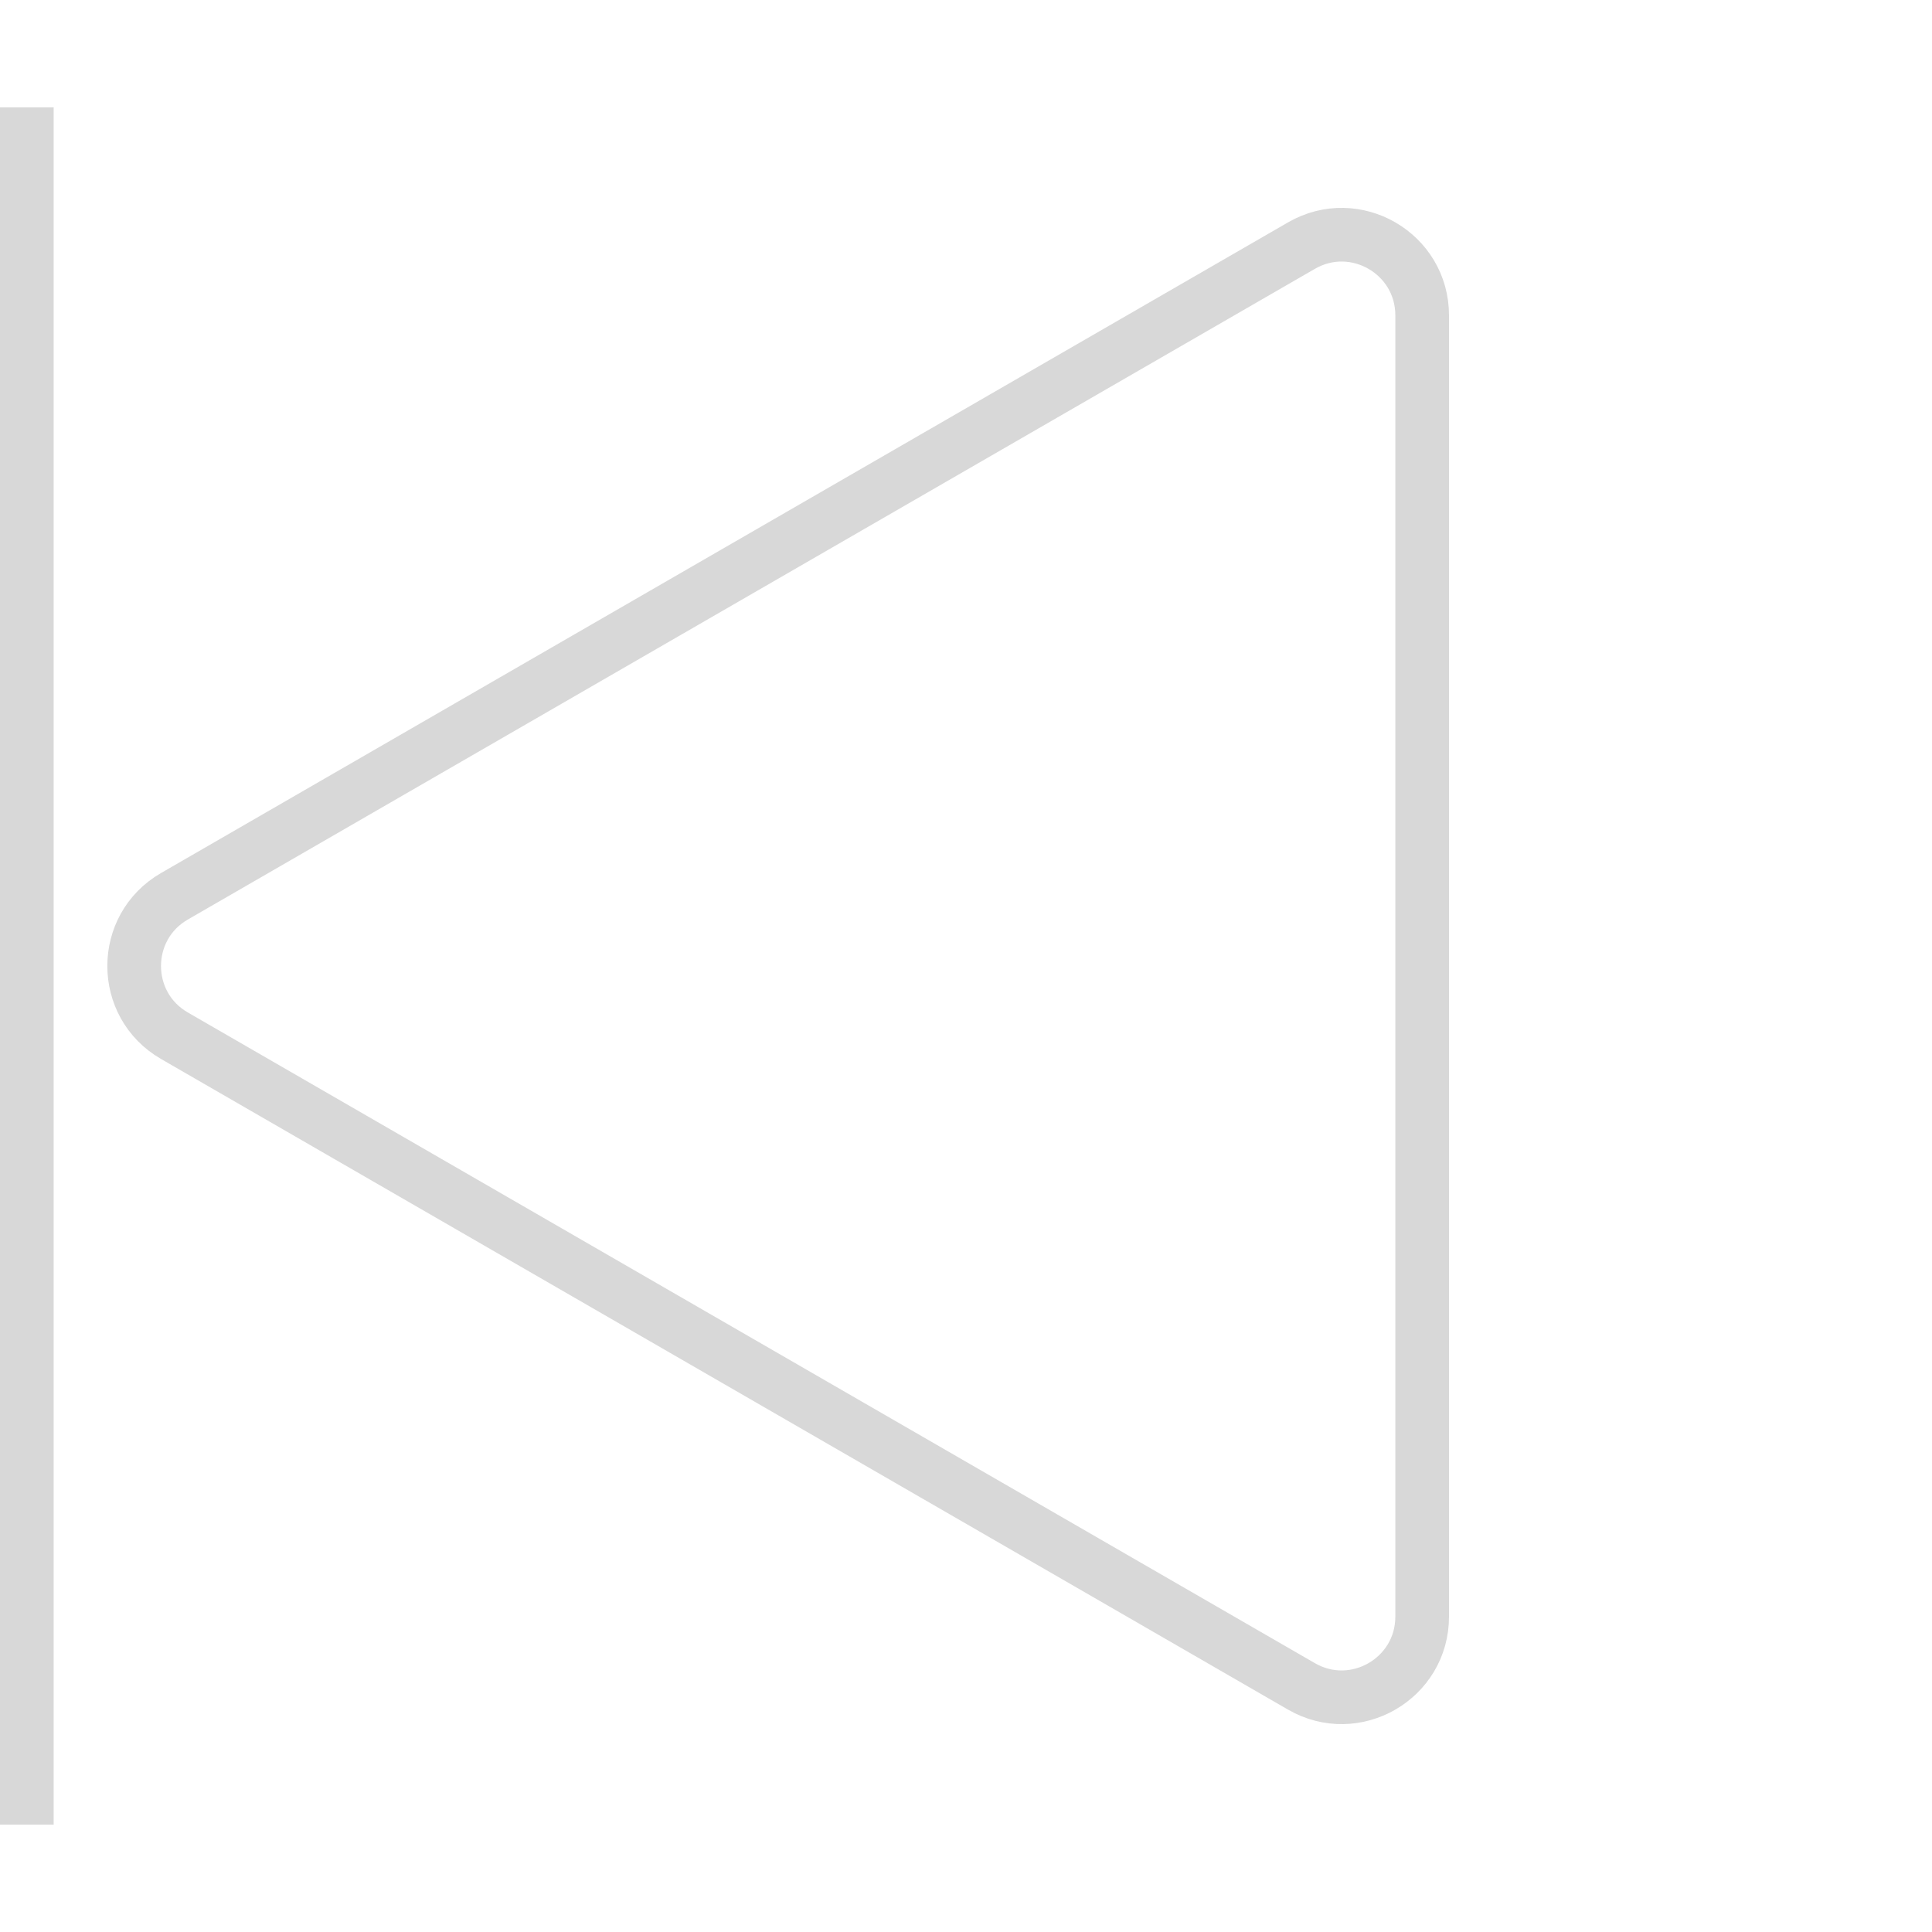
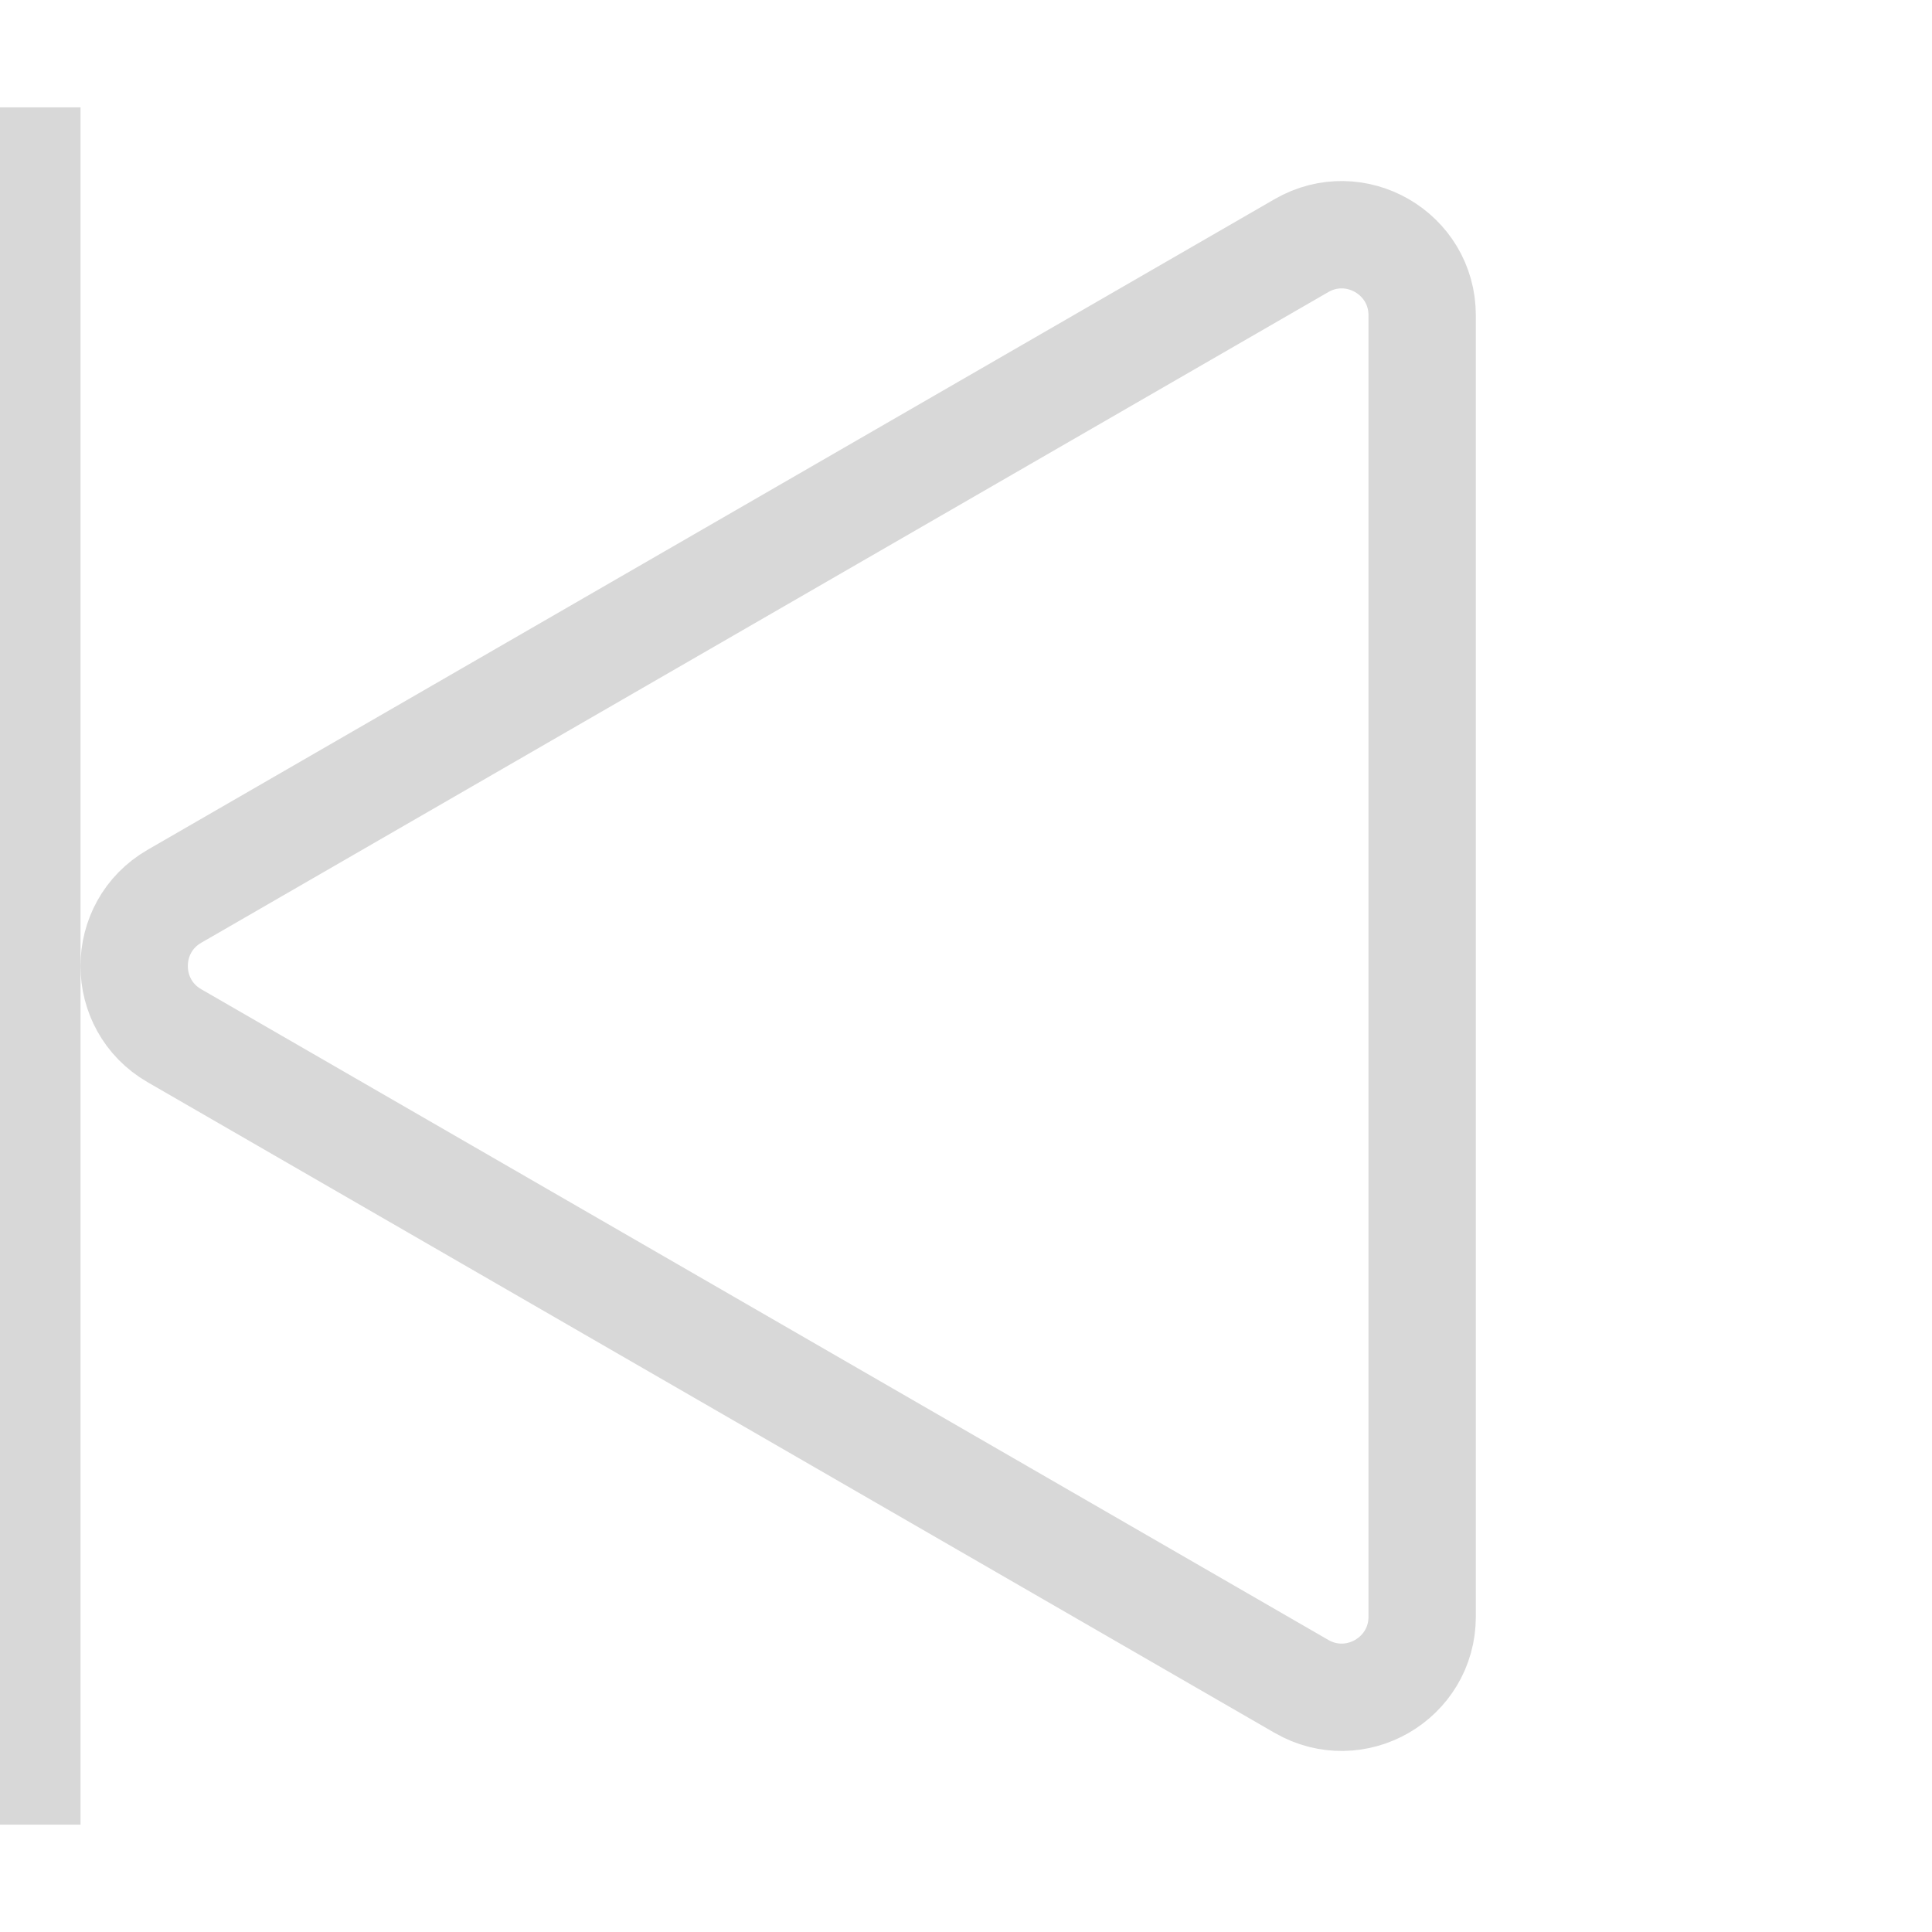
<svg xmlns="http://www.w3.org/2000/svg" width="36" height="36" viewBox="0 0 36 36" fill="none">
-   <path d="M3.25 19.299C2.25 18.722 2.25 17.278 3.25 16.701L24.25 4.577C25.25 3.999 26.5 4.721 26.5 5.876L26.5 30.124C26.5 31.279 25.25 32.001 24.25 31.423L3.25 19.299Z" stroke="#D8D8D8" />
-   <line x1="0.5" y1="2" x2="0.5" y2="34" stroke="#D8D8D8" />
+   <path d="M3.25 19.299C2.25 18.722 2.25 17.278 3.25 16.701L24.25 4.577C25.25 3.999 26.5 4.721 26.5 5.876L26.5 30.124C26.5 31.279 25.25 32.001 24.25 31.423L3.25 19.299Z" stroke="#D8D8D8" stroke-width="2" />
+   <line x1="0.5" y1="2" x2="0.5" y2="34" stroke="#D8D8D8" stroke-width="2" />
</svg>
